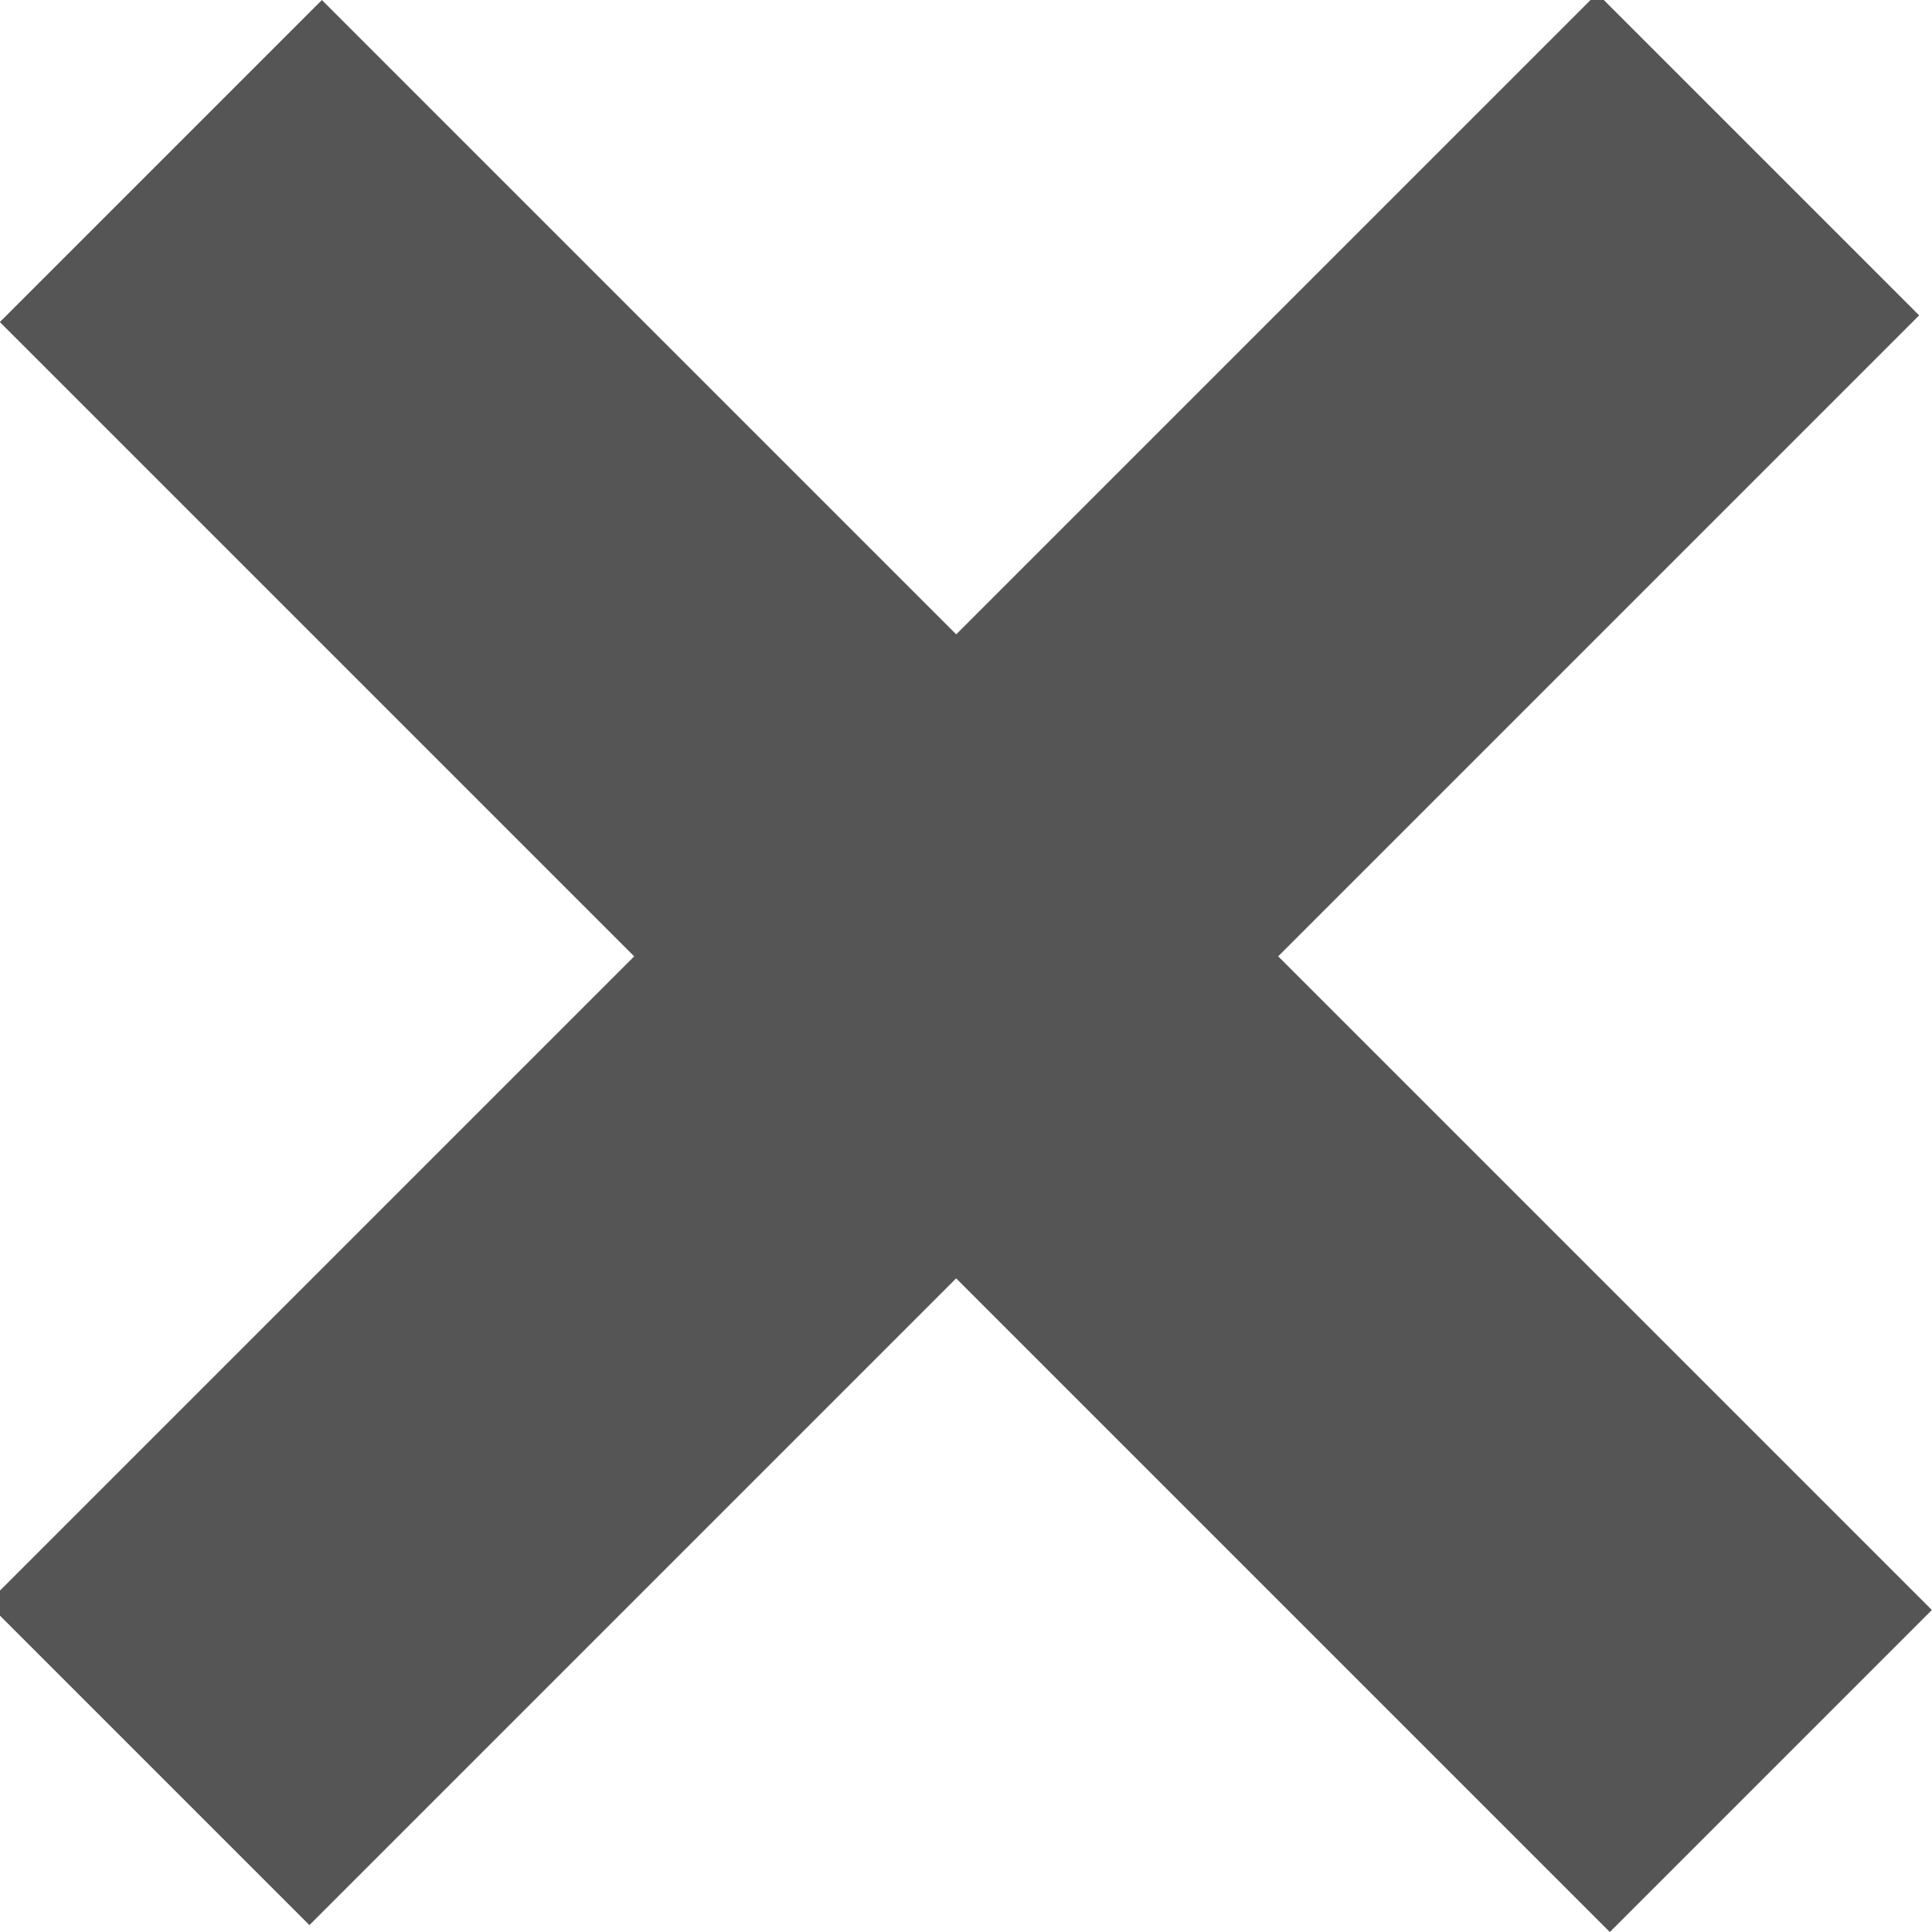
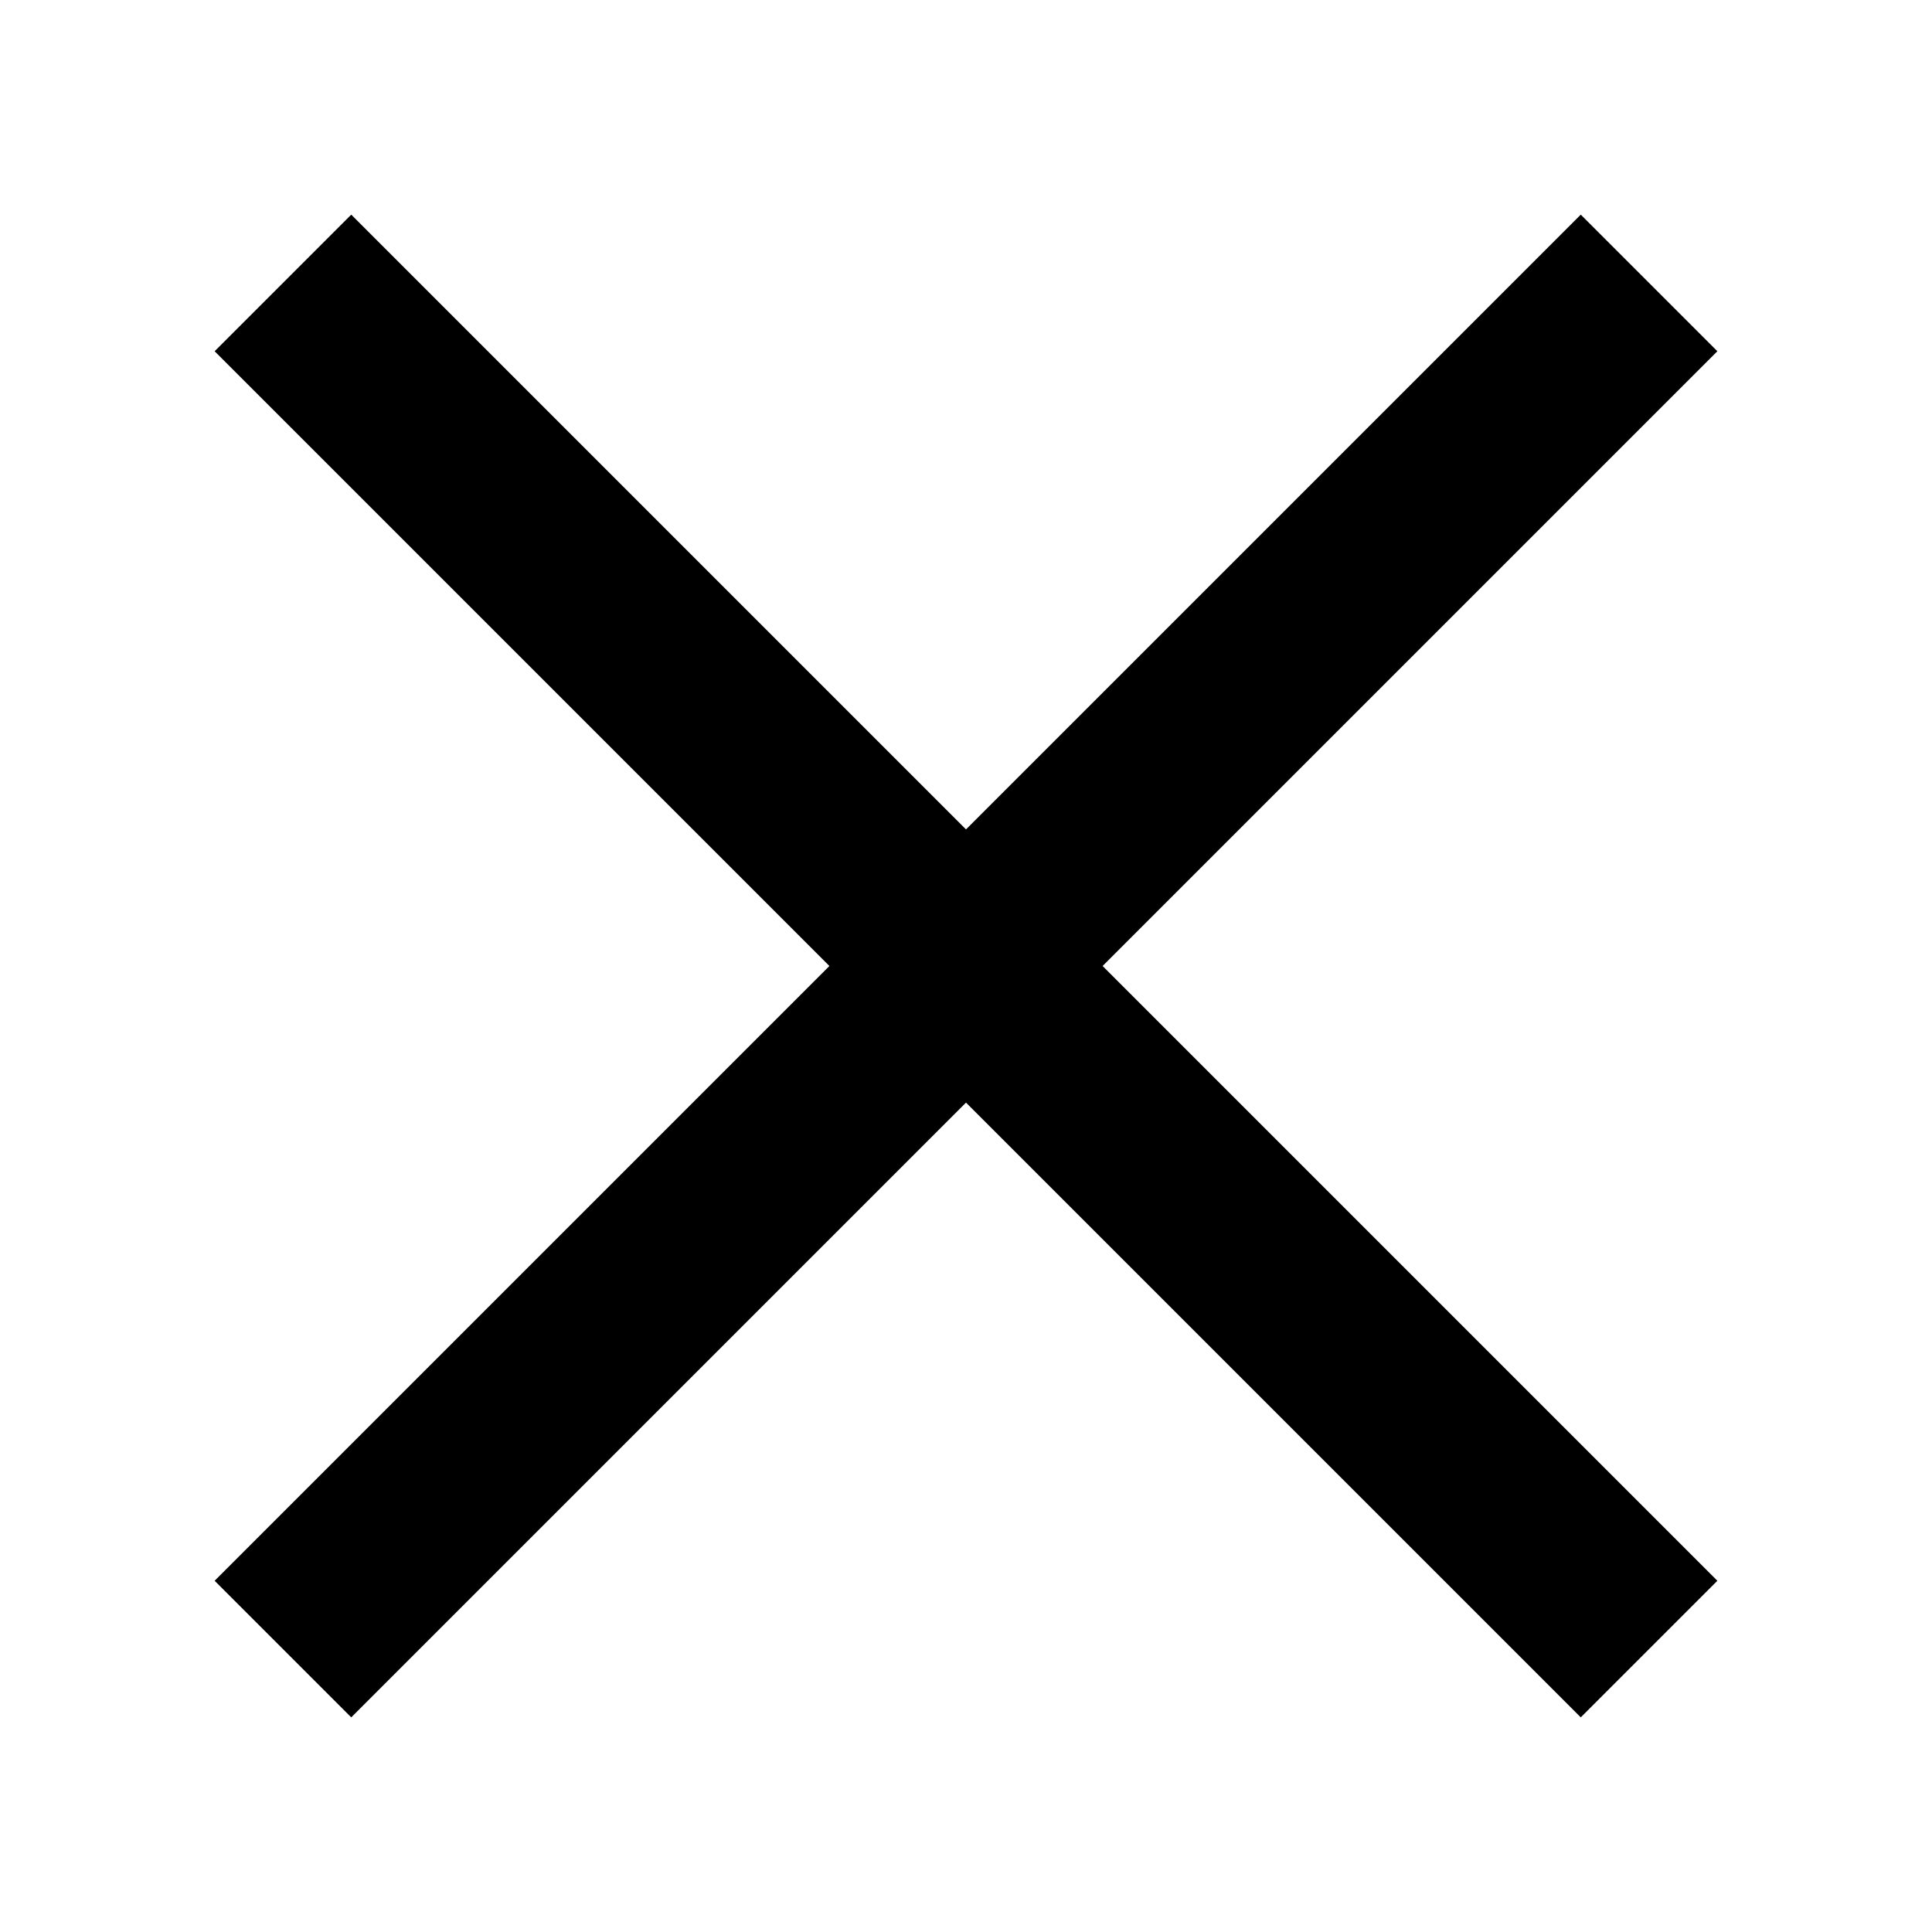
- <svg xmlns="http://www.w3.org/2000/svg" width="13.592" height="13.592">
-   <g transform="translate(-578.659 -309.301)" fill="#555">
-     <rect width="3.204" height="16.018" x="188.862" y="629.484" transform="rotate(-45)" />
-     <rect width="3.204" height="16.018" x="-639.095" y="182.455" transform="matrix(-.707 -.707 .707 -.707 0 0)" />
-   </g>
+ <svg xmlns="http://www.w3.org/2000/svg" width="20" height="20" viewBox="0 0 20 20">
+   <path d="M3.636 2.222l14.142 14.142-1.414 1.414L2.222 3.636z" />
+   <path d="M17.778 3.636L3.636 17.778l-1.414-1.414L16.364 2.222z" />
</svg>
